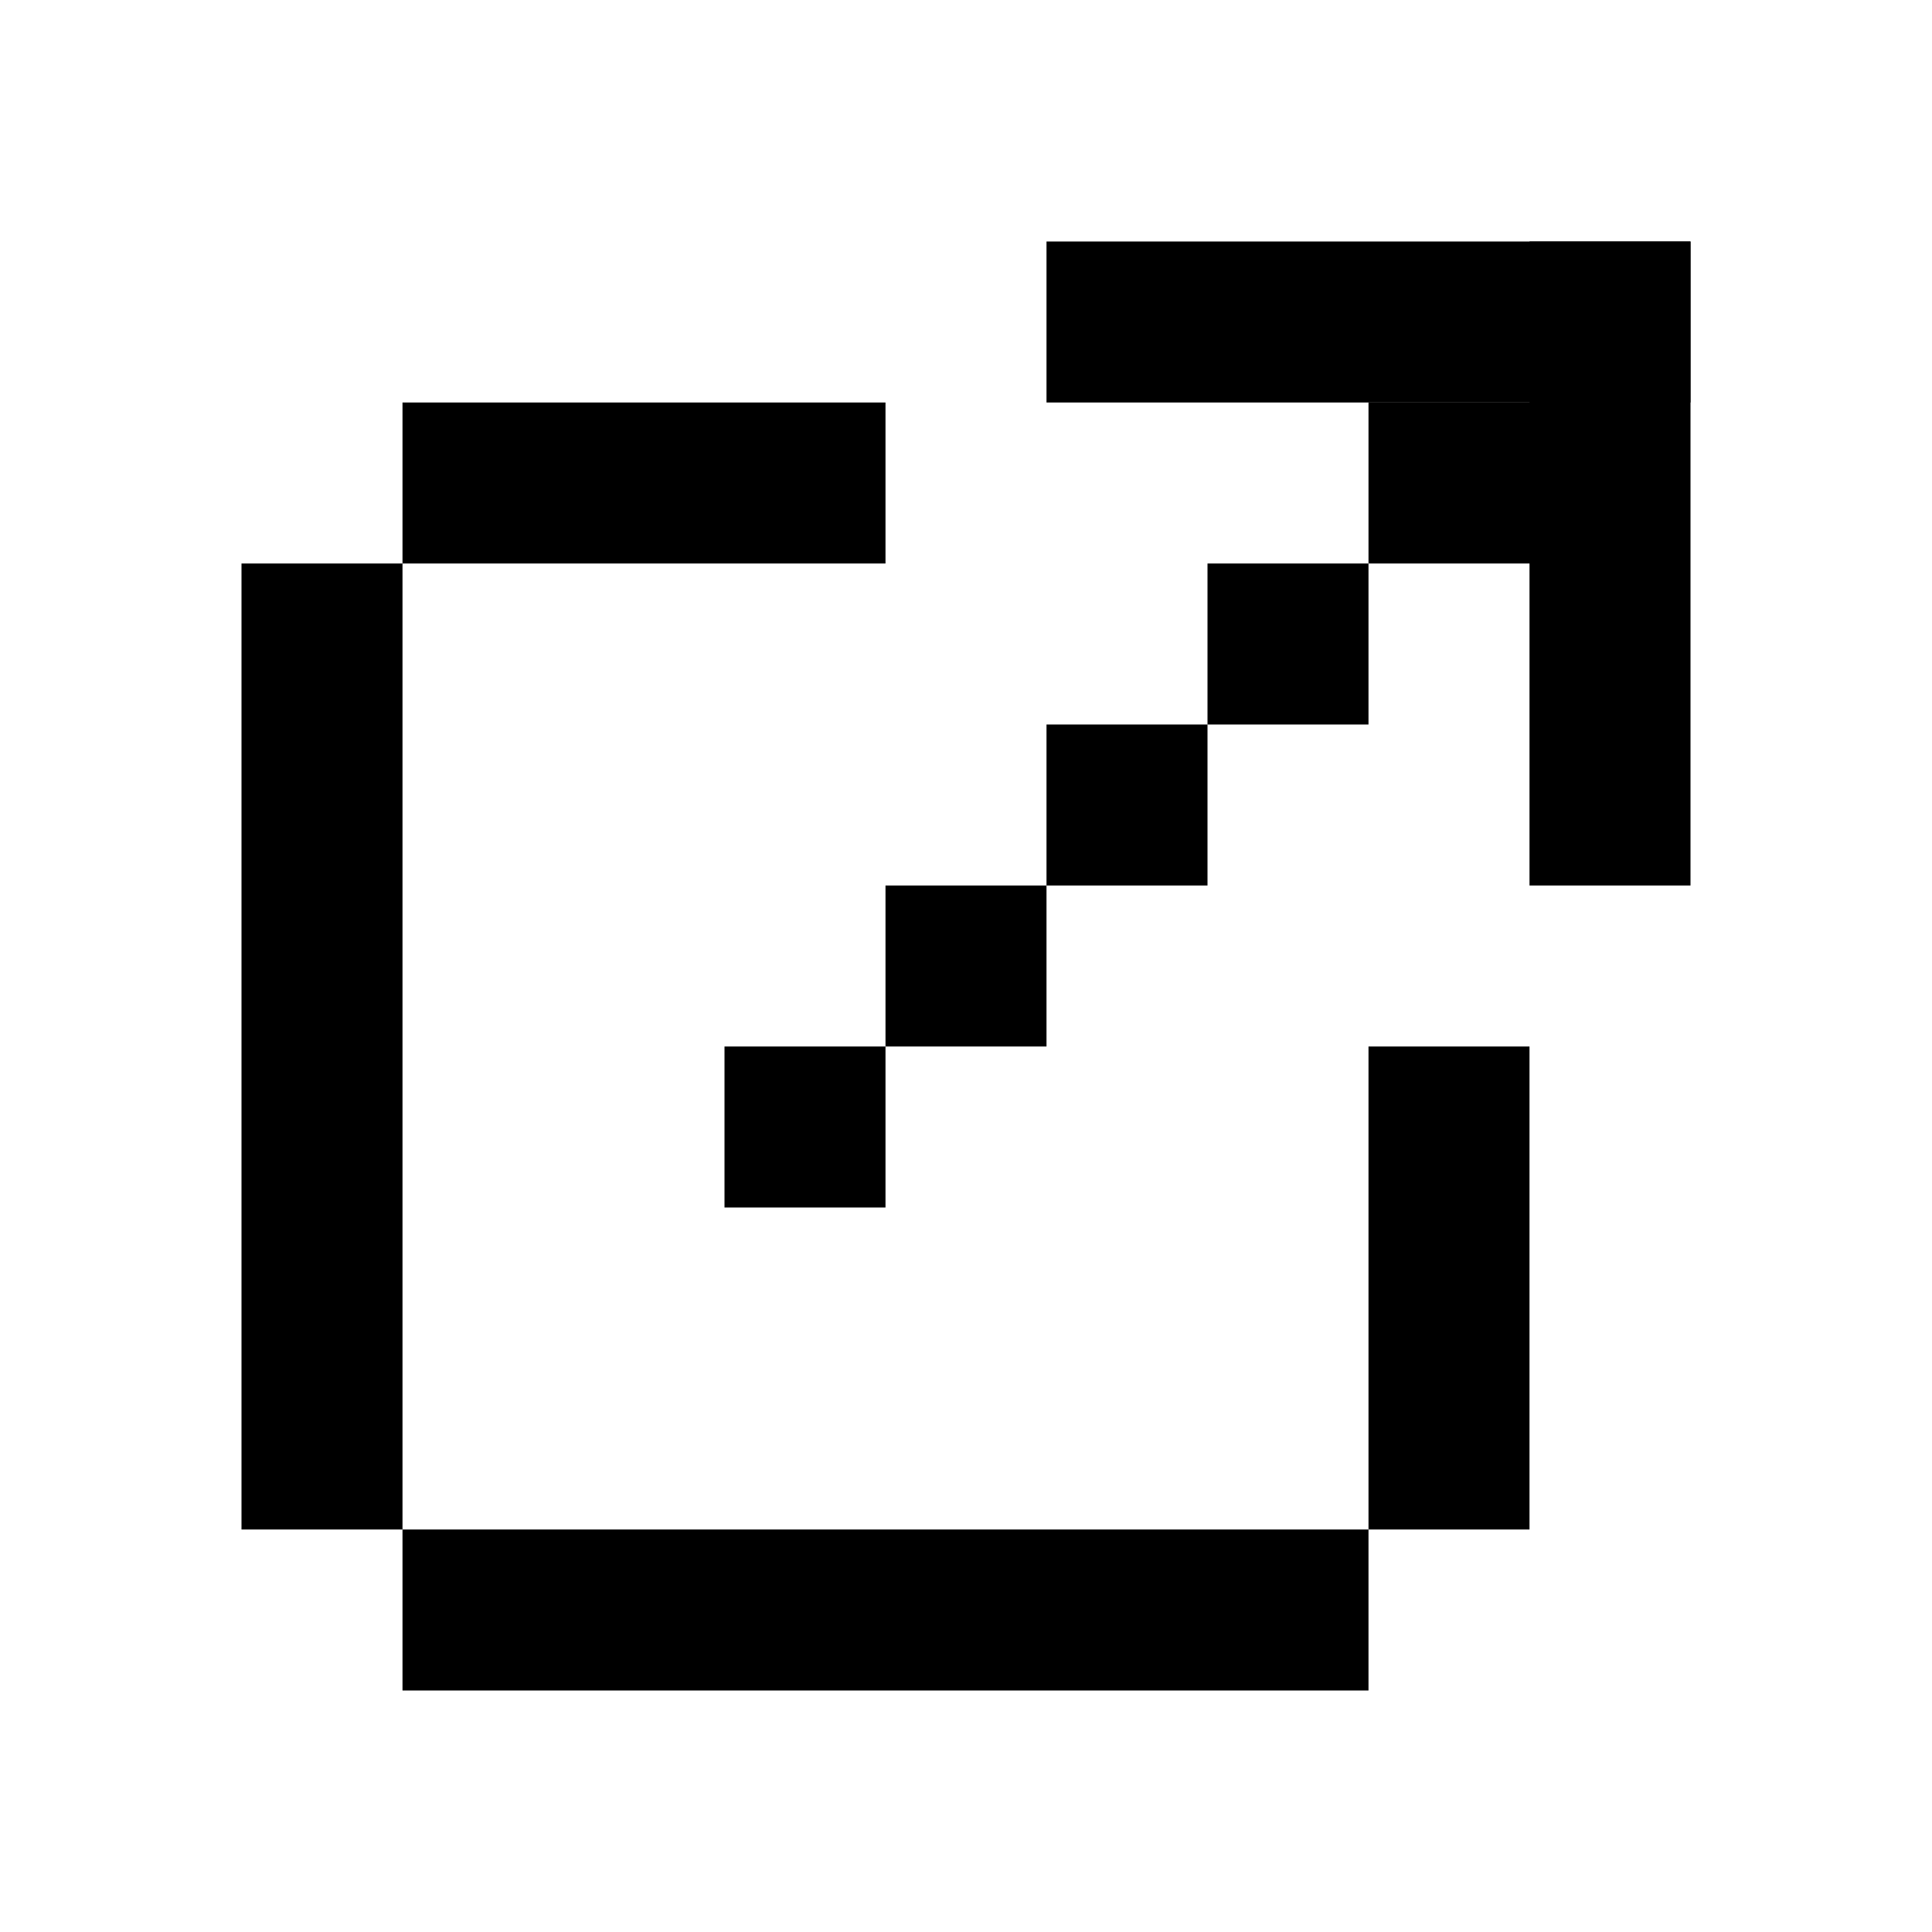
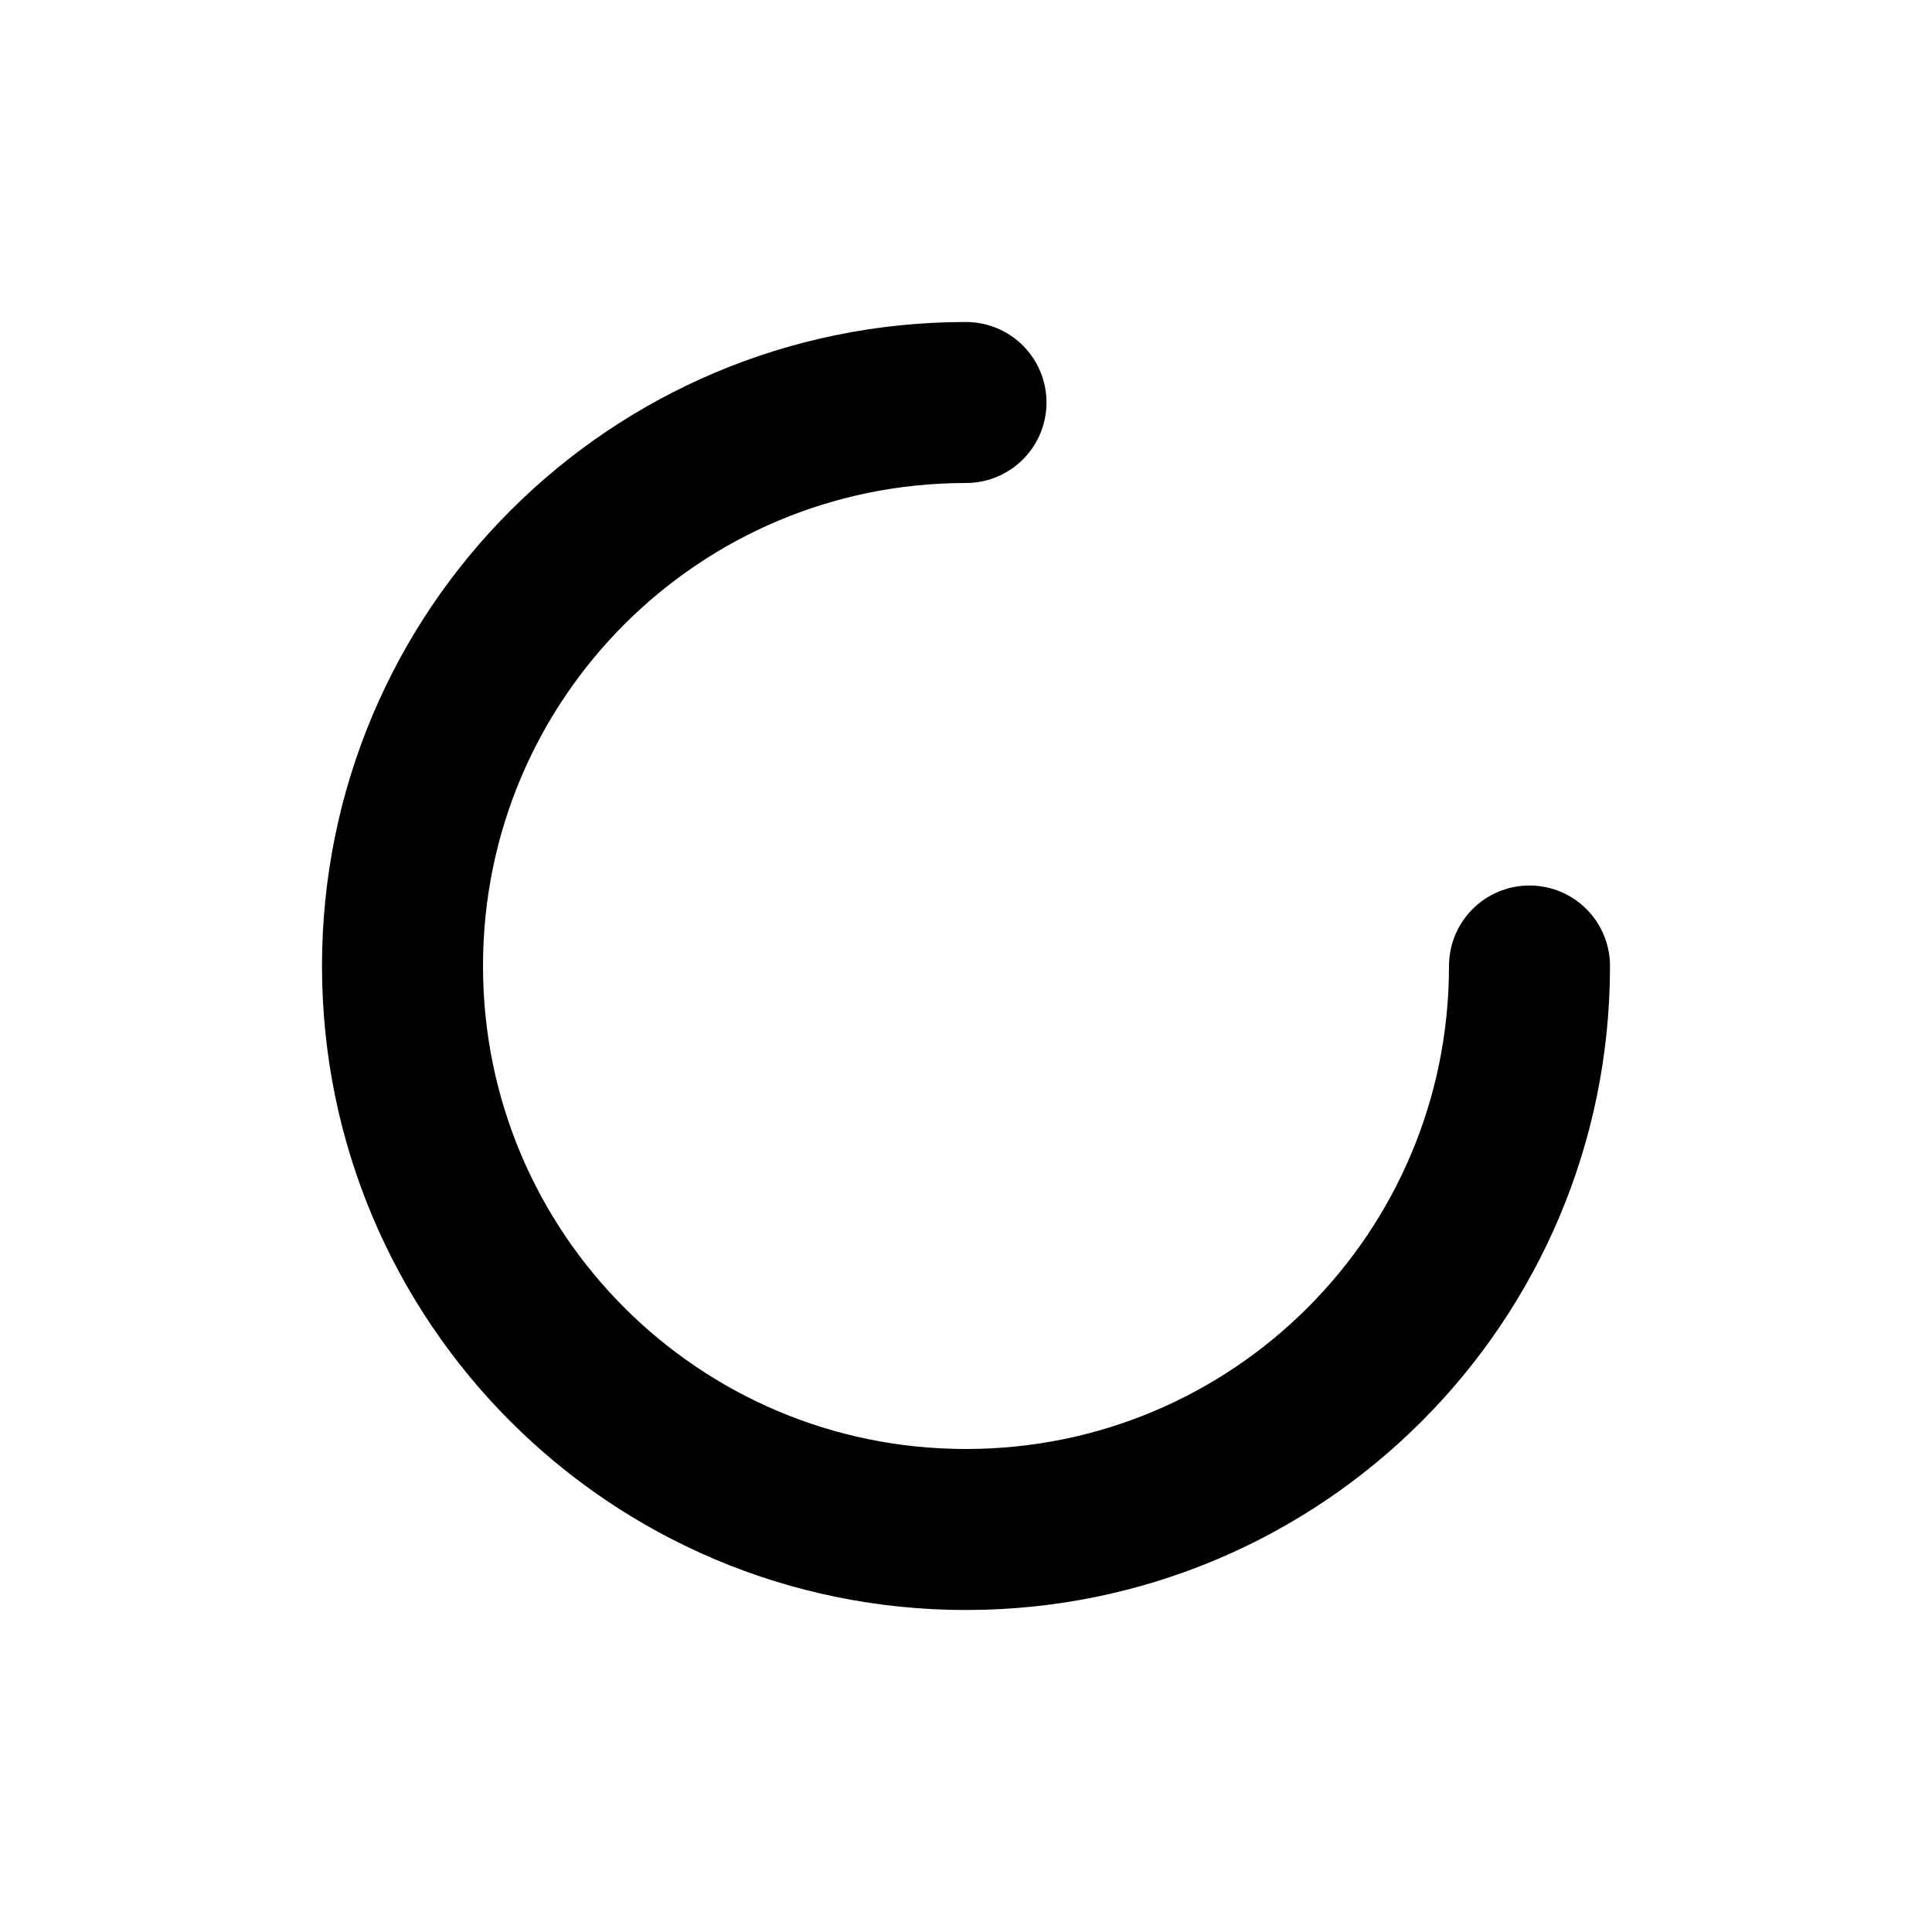
<svg xmlns="http://www.w3.org/2000/svg" viewBox="0 0 24 24">
-   <g fill="currentColor">
-     <path d="M11 5H5v2h6zM5 7H3v12h2zm12 12H5v2h12zm2-6h-2v6h2zm-8 0H9v2h2zm2-2h-2v2h2zm2-2h-2v2h2zm2-2h-2v2h2zm2-2h-2v2h2zm2-2h-2v8h2z" />
-     <path d="M21 3h-8v2h8z" />
+   <g fill="none" stroke="currentColor" stroke-linecap="round" stroke-linejoin="round" stroke-width="2">
+     <path stroke-dasharray="36" d="M12 5c-3.87 0 -7 3.13 -7 7c0 3.87 3.13 7 7 7c3.87 0 7 -3.13 7 -7">
+       <animate fill="freeze" attributeName="stroke-dashoffset" dur="0.5s" values="36;0" />
+     </path>
+     <path stroke-dasharray="12" stroke-dashoffset="12" d="M13 11l7 -7">
+       <animate fill="freeze" attributeName="stroke-dashoffset" begin="0.5s" dur="0.2s" to="0" />
+     </path>
+     <path stroke-dasharray="8" stroke-dashoffset="8" d="M21 3h-6M21 3v6">
+       <animate fill="freeze" attributeName="stroke-dashoffset" begin="0.7s" dur="0.2s" to="0" />
+     </path>
  </g>
</svg>
